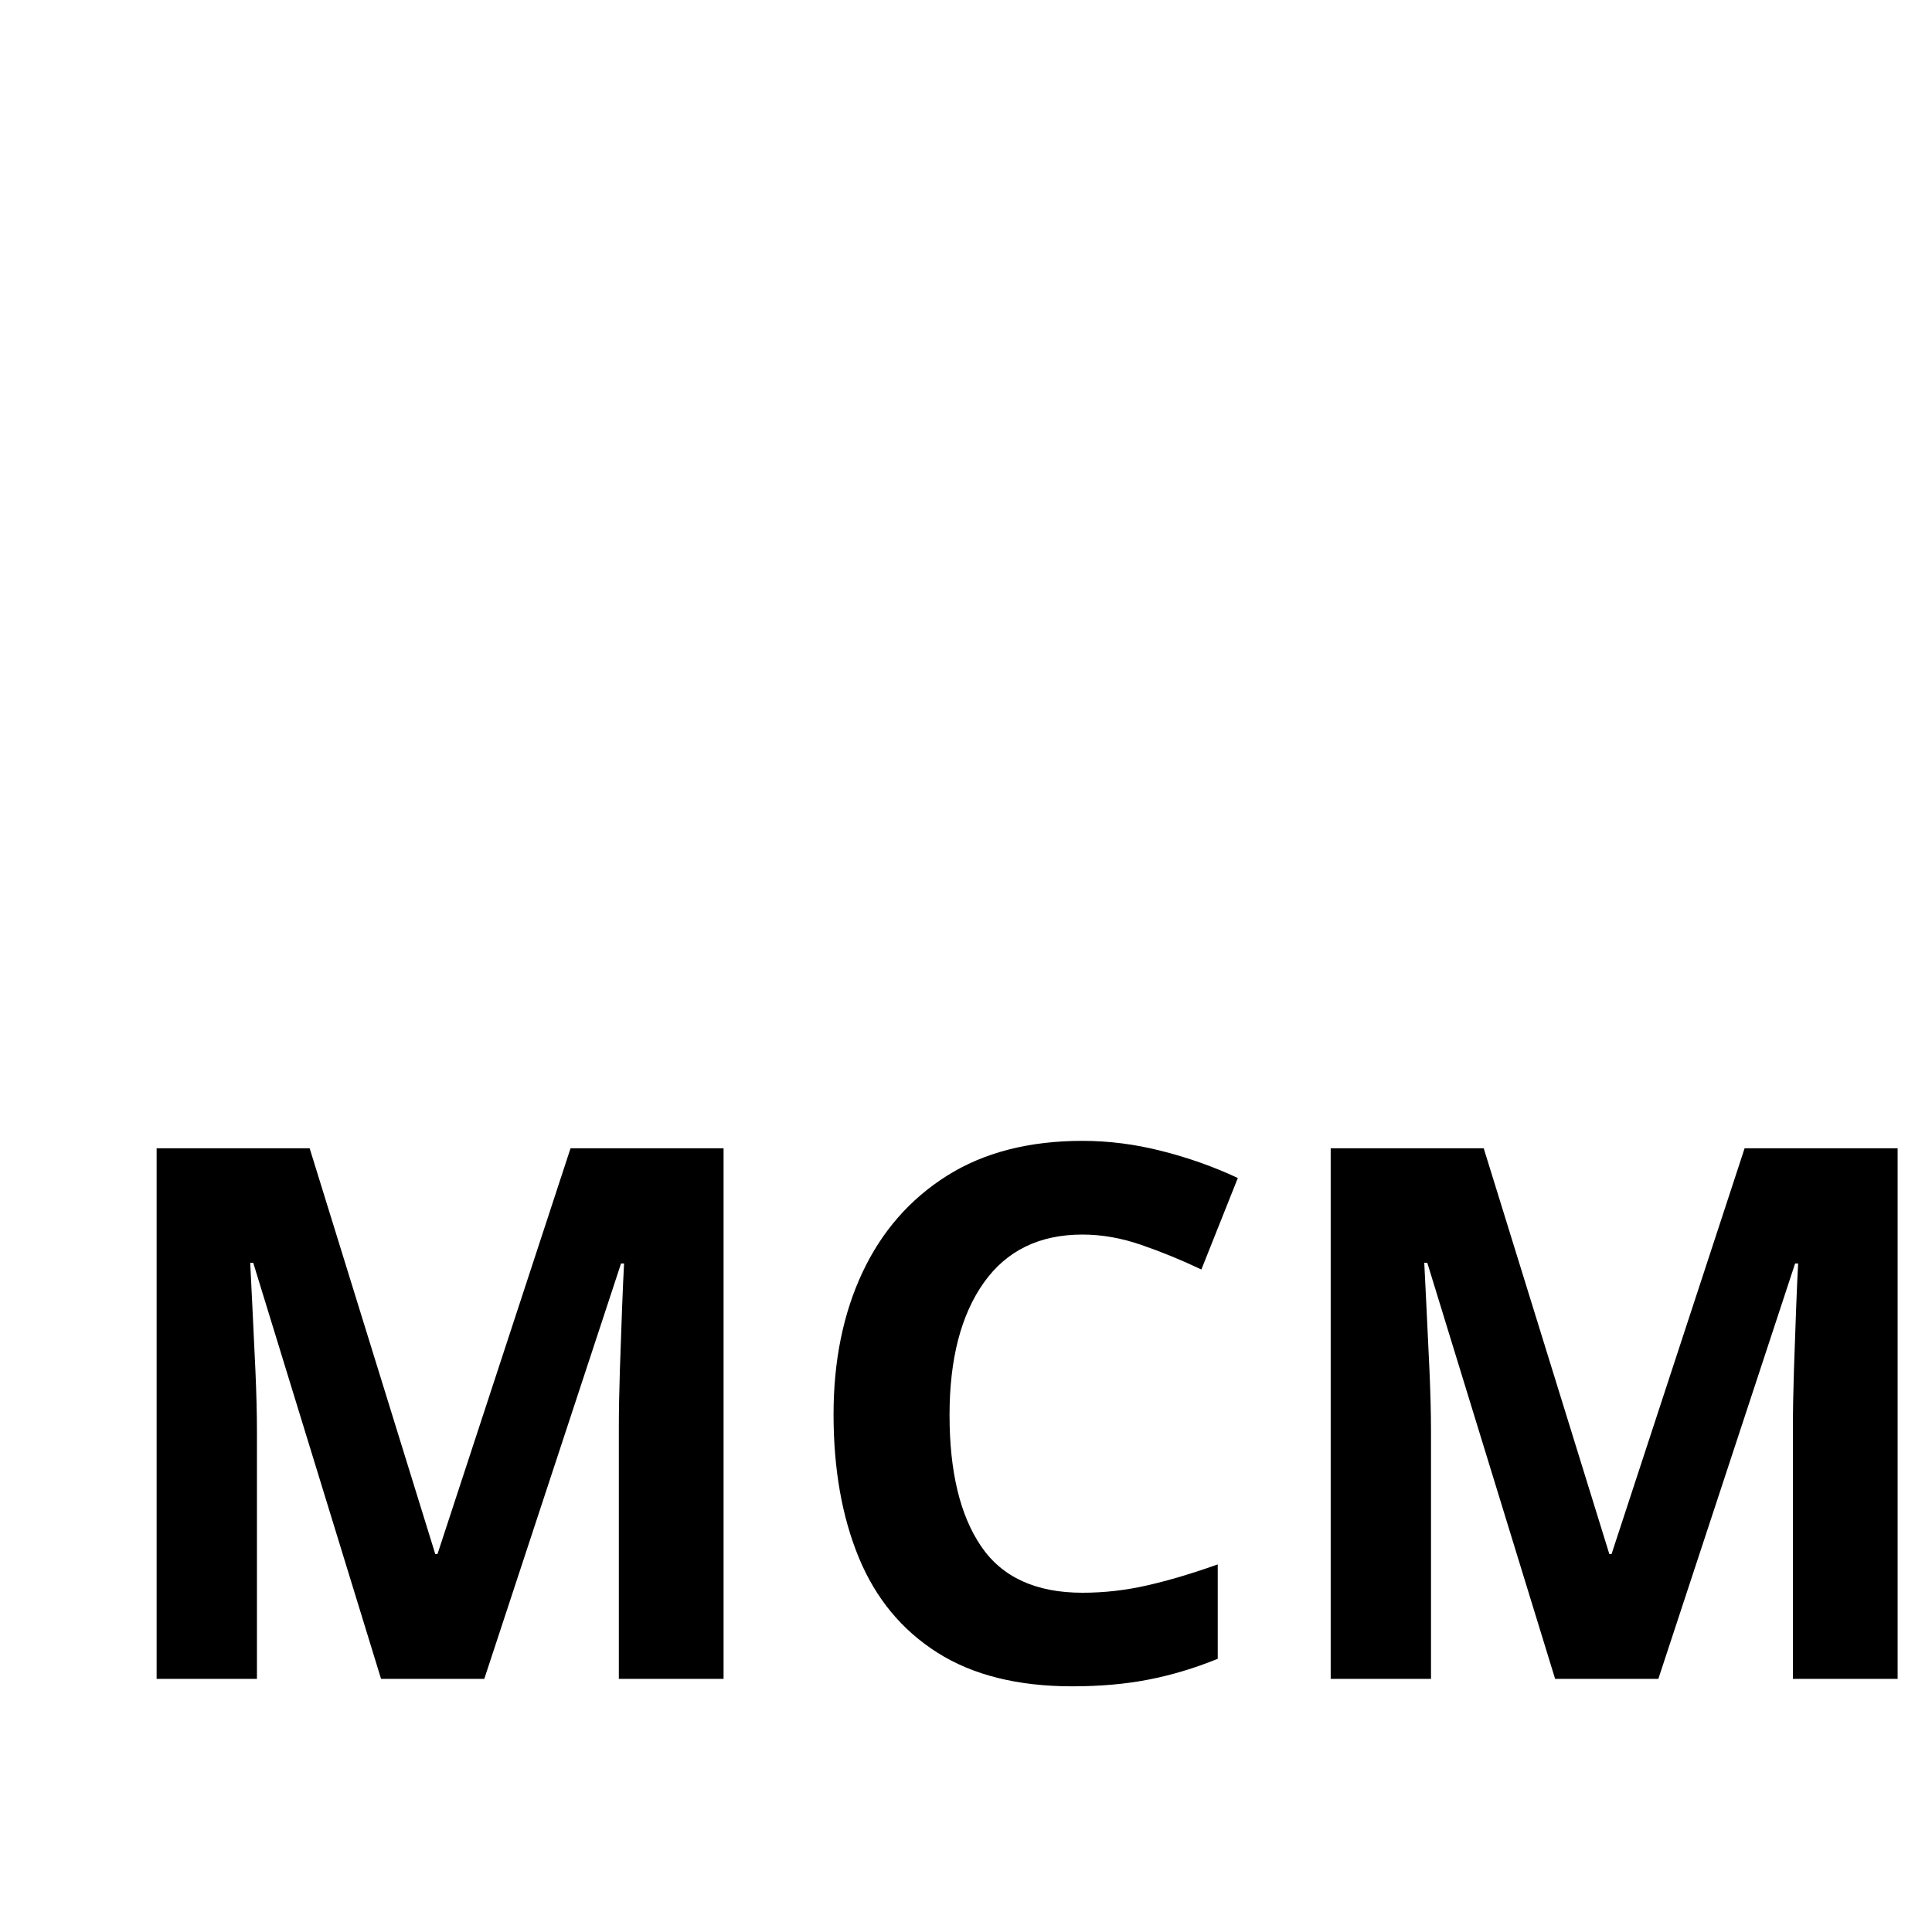
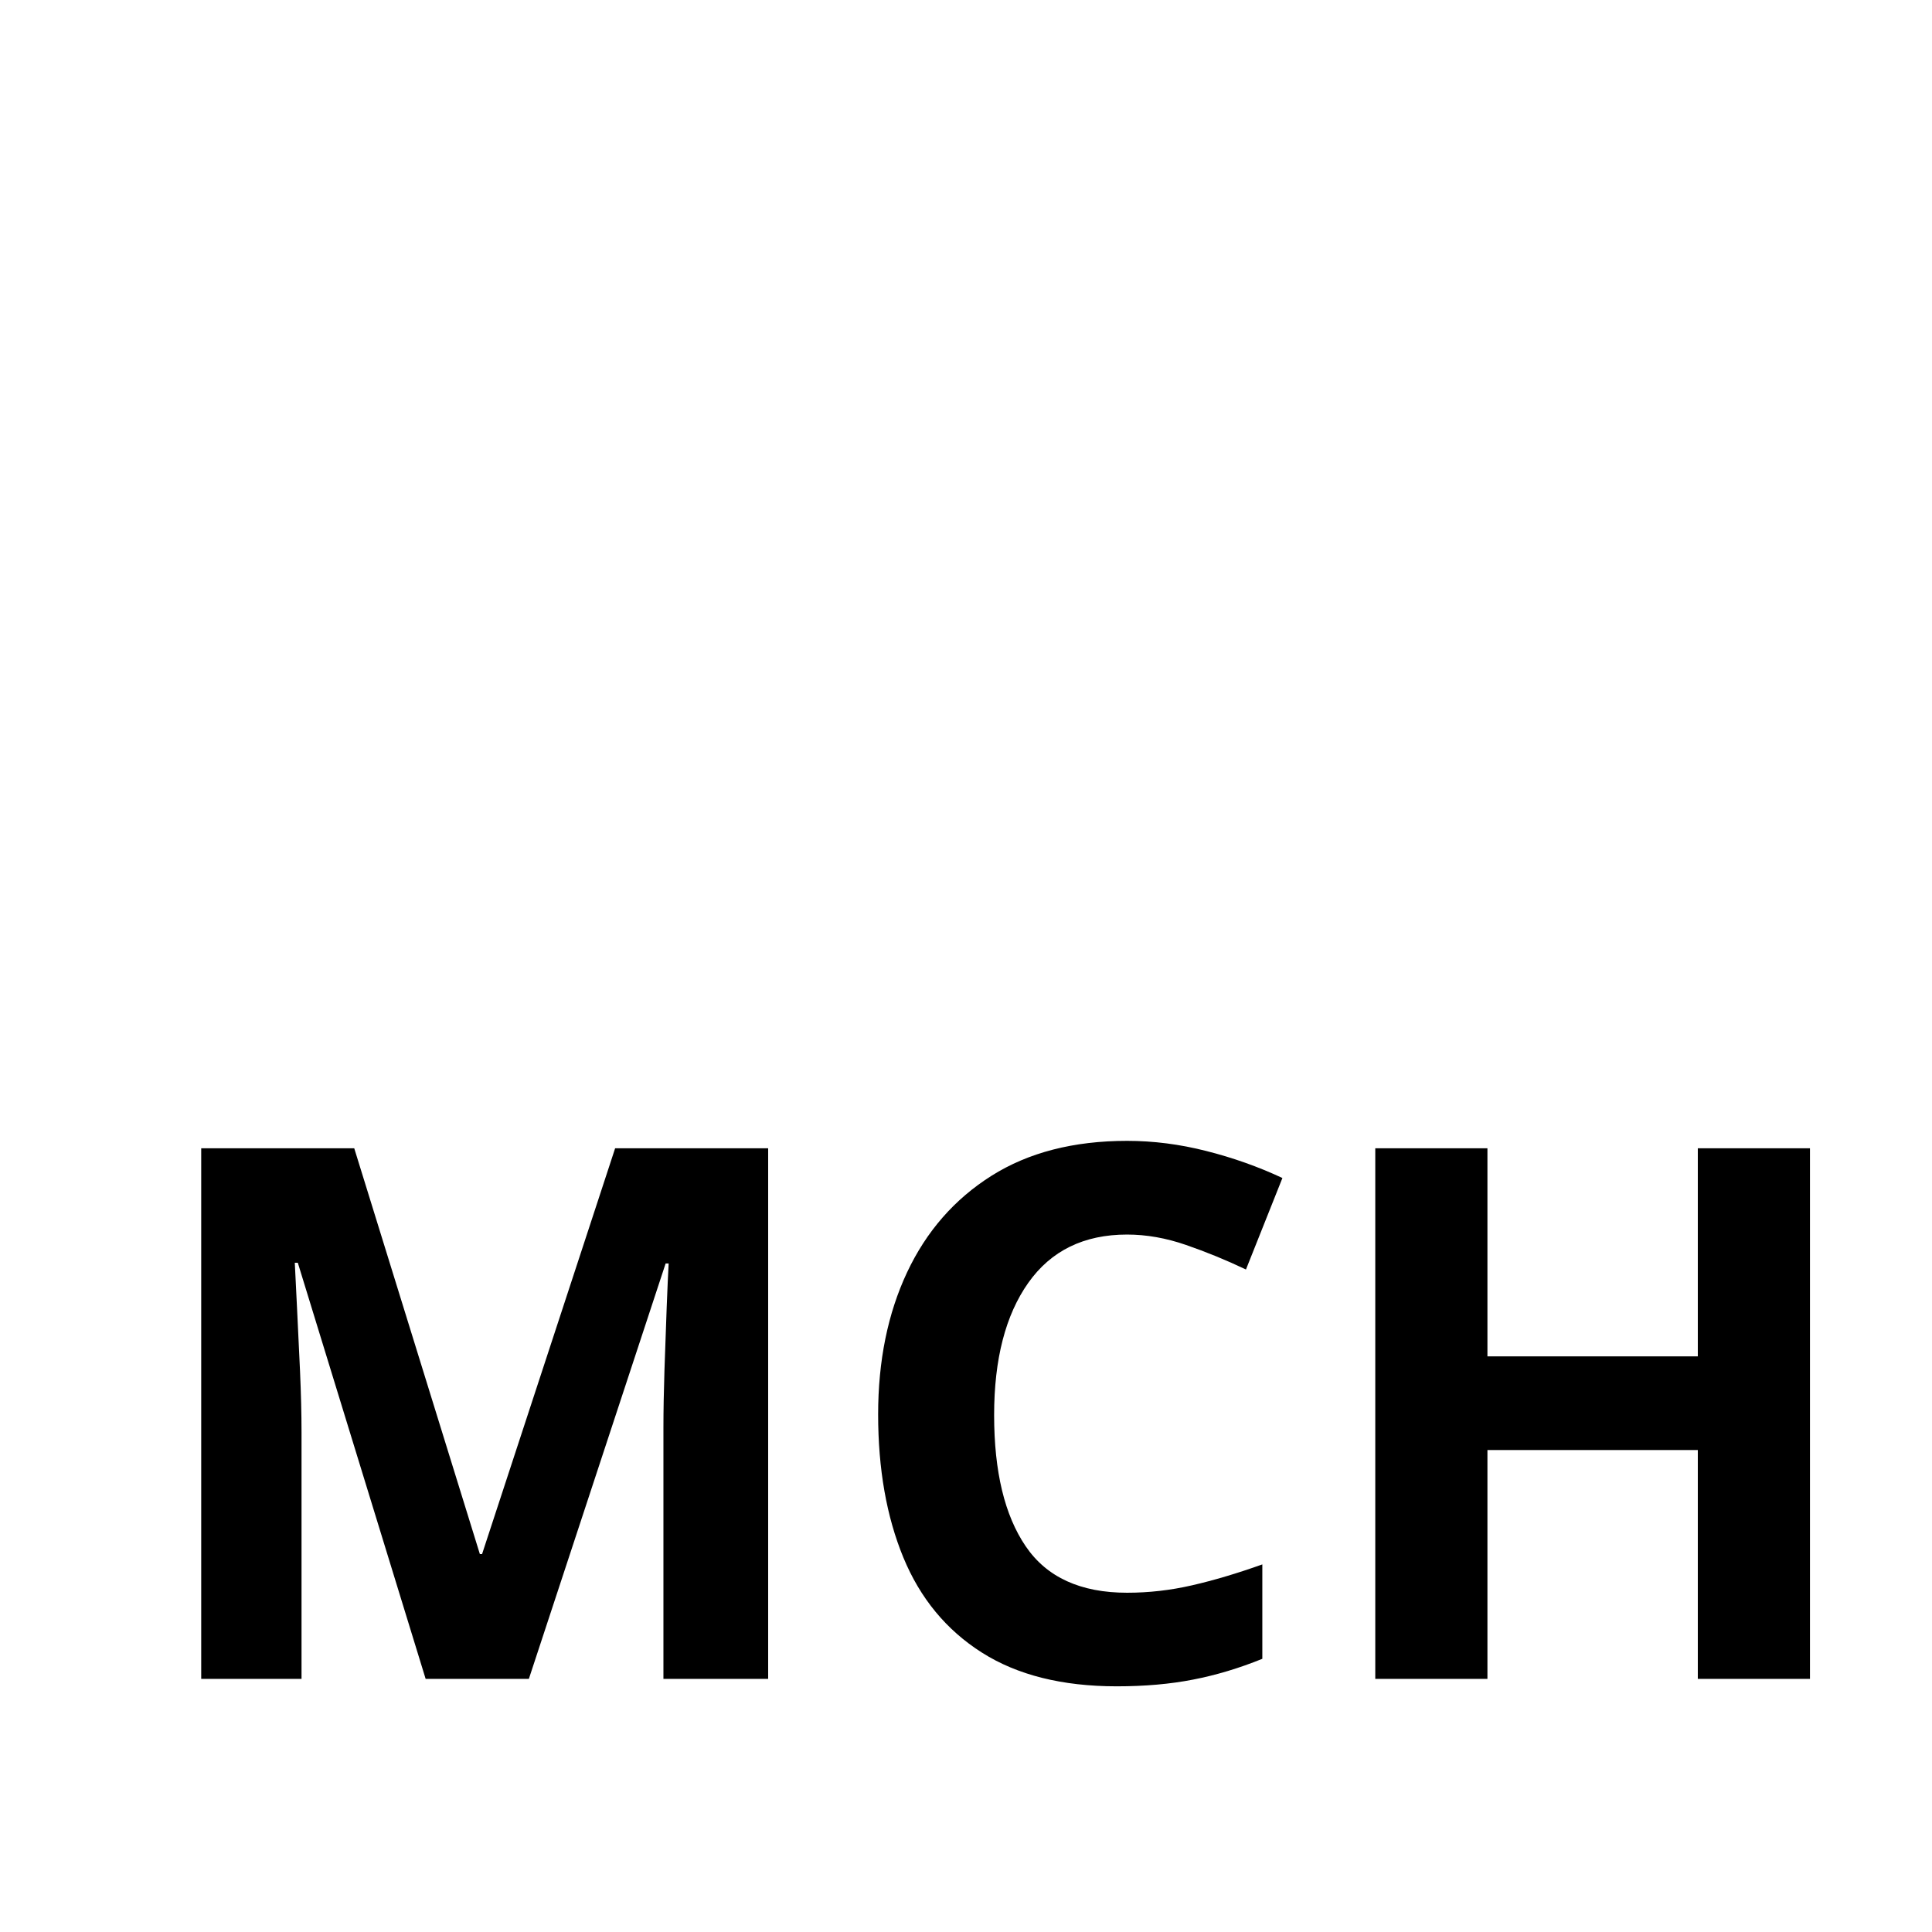
<svg xmlns="http://www.w3.org/2000/svg" version="1.0" width="260pt" height="260pt" viewBox="0 0 260 260" preserveAspectRatio="xMidYMid meet" id="svg1">
  <defs id="defs1" />
  <text xml:space="preserve" style="font-size:9px;fill:#000000;stroke-width:0.75;-inkscape-font-specification:'Source Han Sans JP';font-family:'Source Han Sans JP';font-weight:normal;font-style:normal;font-stretch:normal;font-variant:normal" x="4.513" y="58.039" id="text1">
    <tspan id="tspan1" style="stroke-width:0.75;-inkscape-font-specification:'Source Han Sans JP';font-family:'Source Han Sans JP';font-weight:normal;font-style:normal;font-stretch:normal;font-variant:normal" x="4.513" y="58.039" />
  </text>
-   <text xml:space="preserve" style="font-style:normal;font-variant:normal;font-weight:normal;font-stretch:normal;font-size:100px;font-family:'Source Han Sans JP';-inkscape-font-specification:'Source Han Sans JP';fill:#000000;stroke-width:0.75" x="12.078" y="225.941" id="text2">
-     <tspan id="tspan2" style="font-style:normal;font-variant:normal;font-weight:bold;font-stretch:normal;font-size:100px;font-family:'Source Han Sans JP';-inkscape-font-specification:'Source Han Sans JP Bold';stroke-width:0.75" x="12.078" y="225.941">MCM</tspan>
+   <text xml:space="preserve" style="font-style:normal;font-variant:normal;font-weight:normal;font-stretch:normal;font-size:100px;font-family:'Source Han Sans JP';-inkscape-font-specification:'Source Han Sans JP';fill:#000000;stroke-width:0.75" x="18.078" y="225.941" id="text2">
+     <tspan id="tspan2" style="font-style:normal;font-variant:normal;font-weight:bold;font-stretch:normal;font-size:100px;font-family:'Source Han Sans JP';-inkscape-font-specification:'Source Han Sans JP Bold';stroke-width:0.75" x="18.078" y="225.941">MCH</tspan>
  </text>
</svg>
